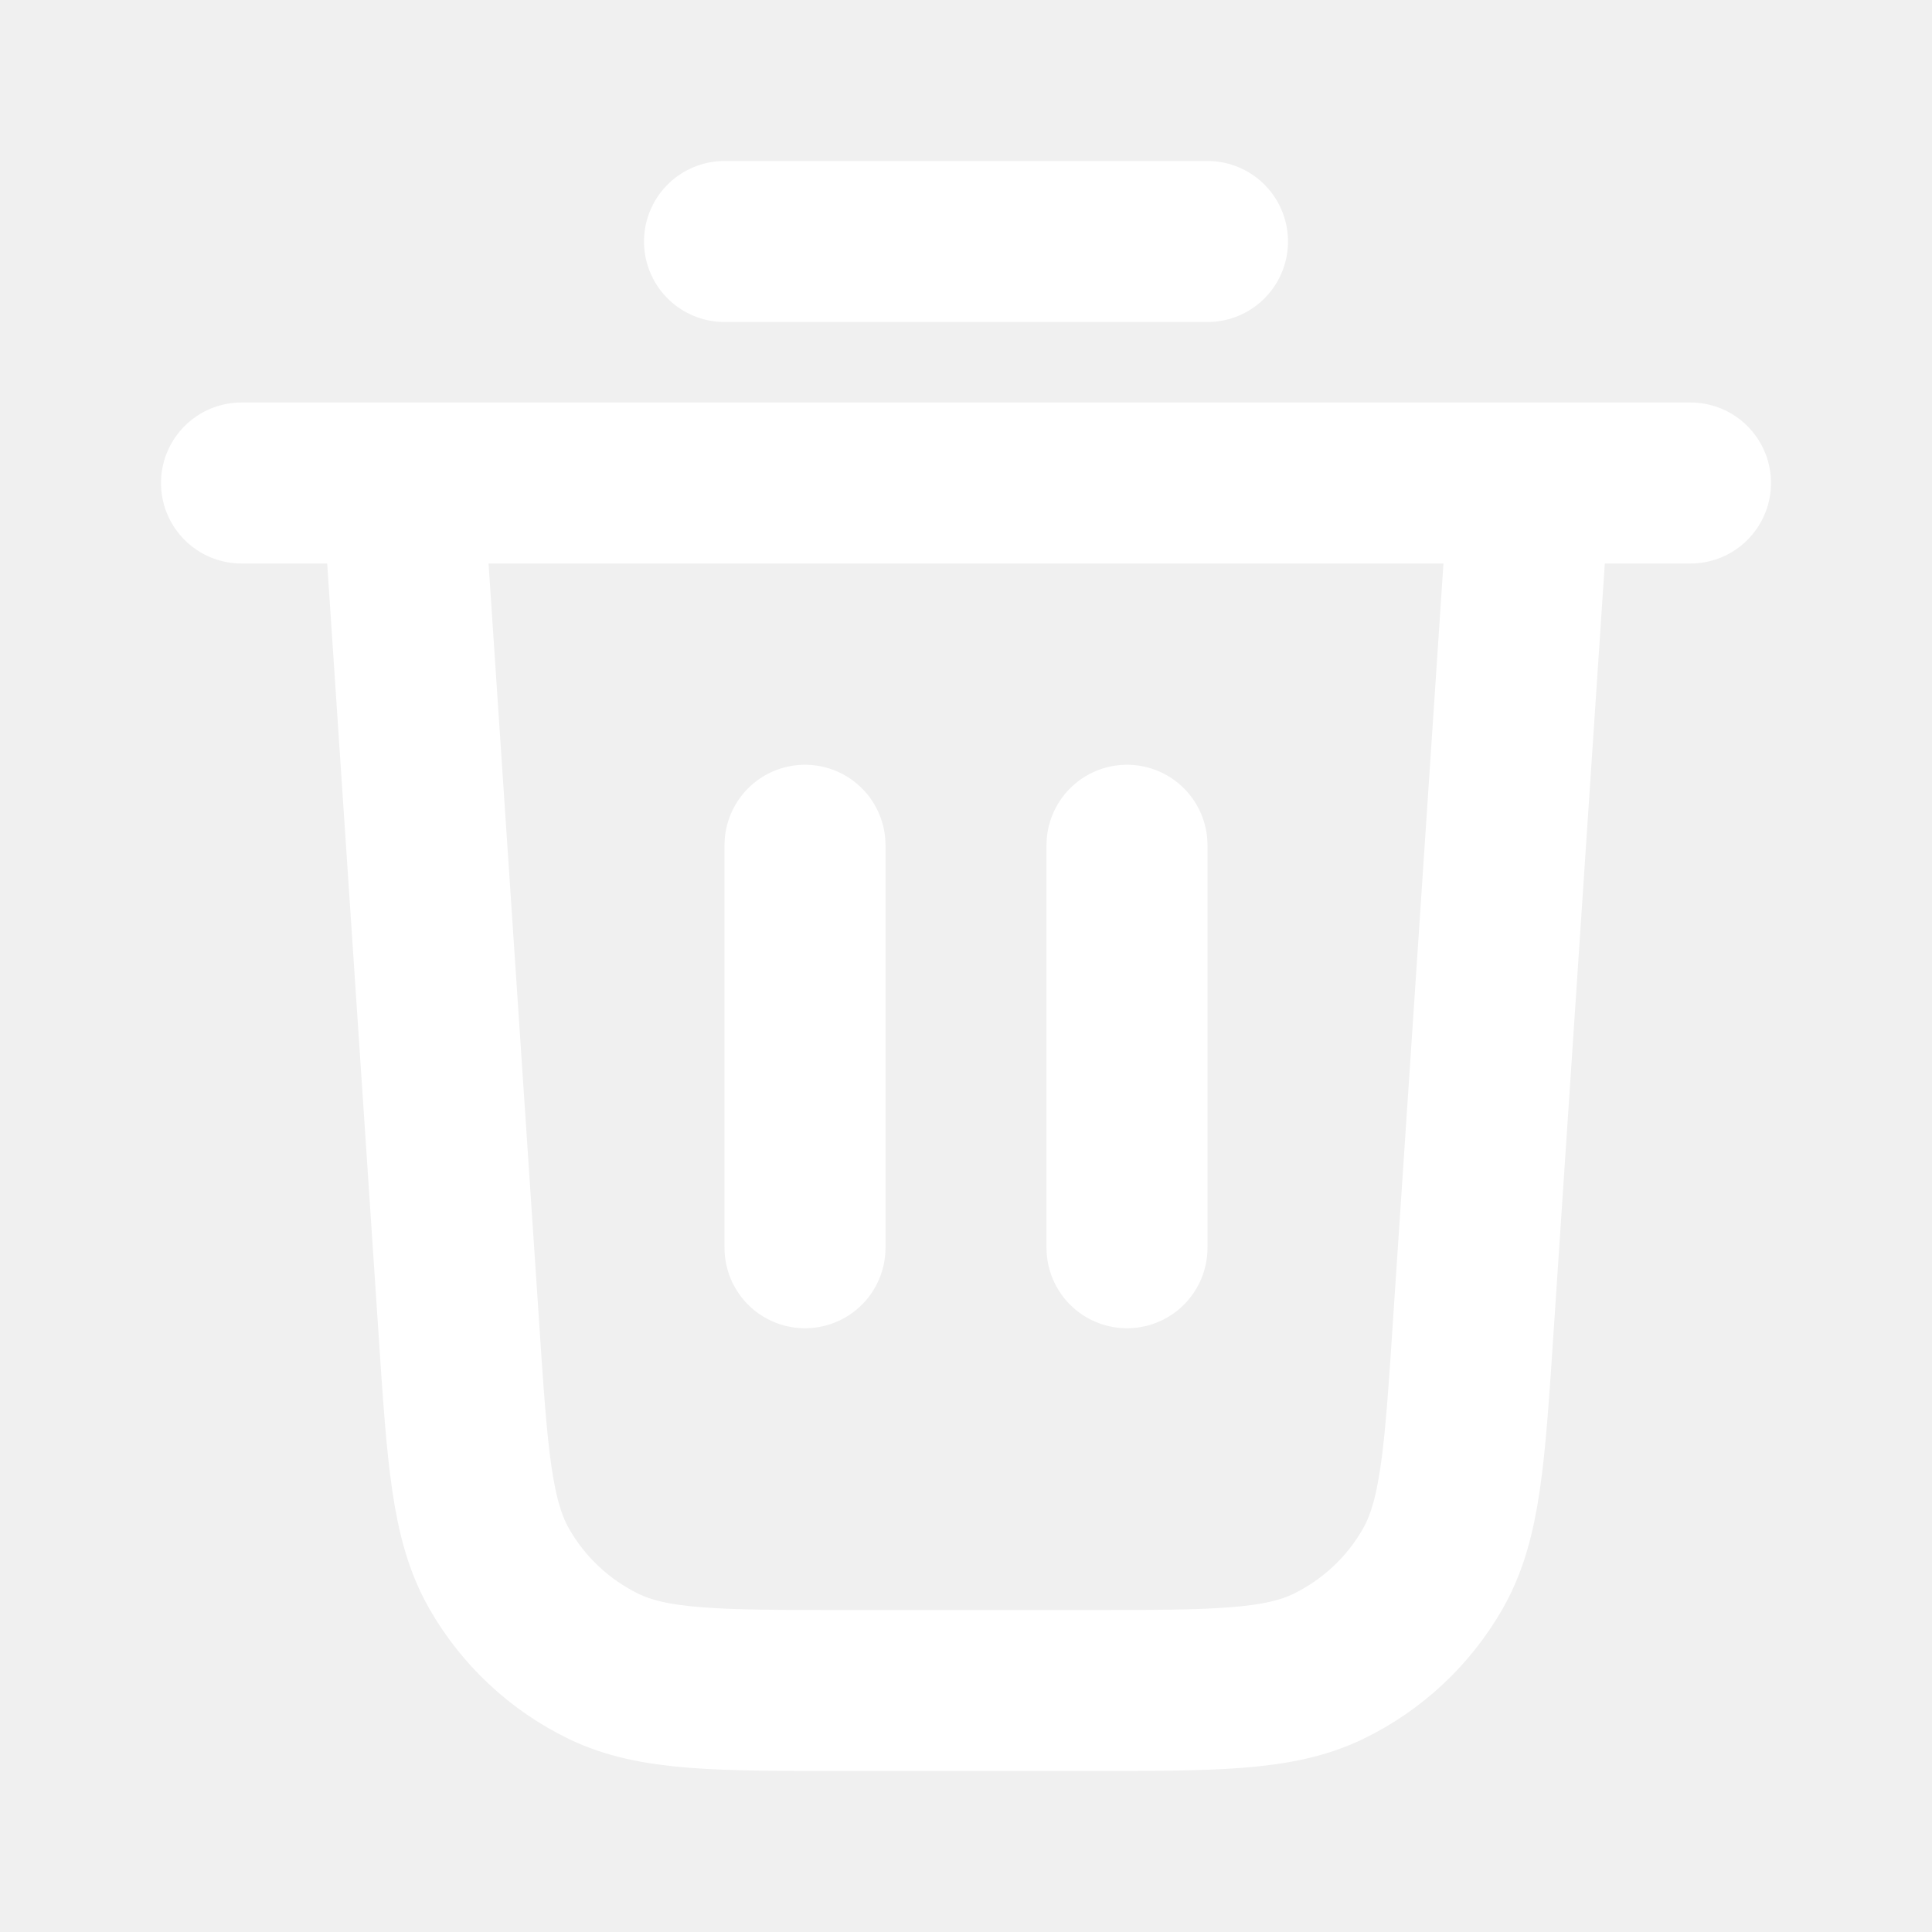
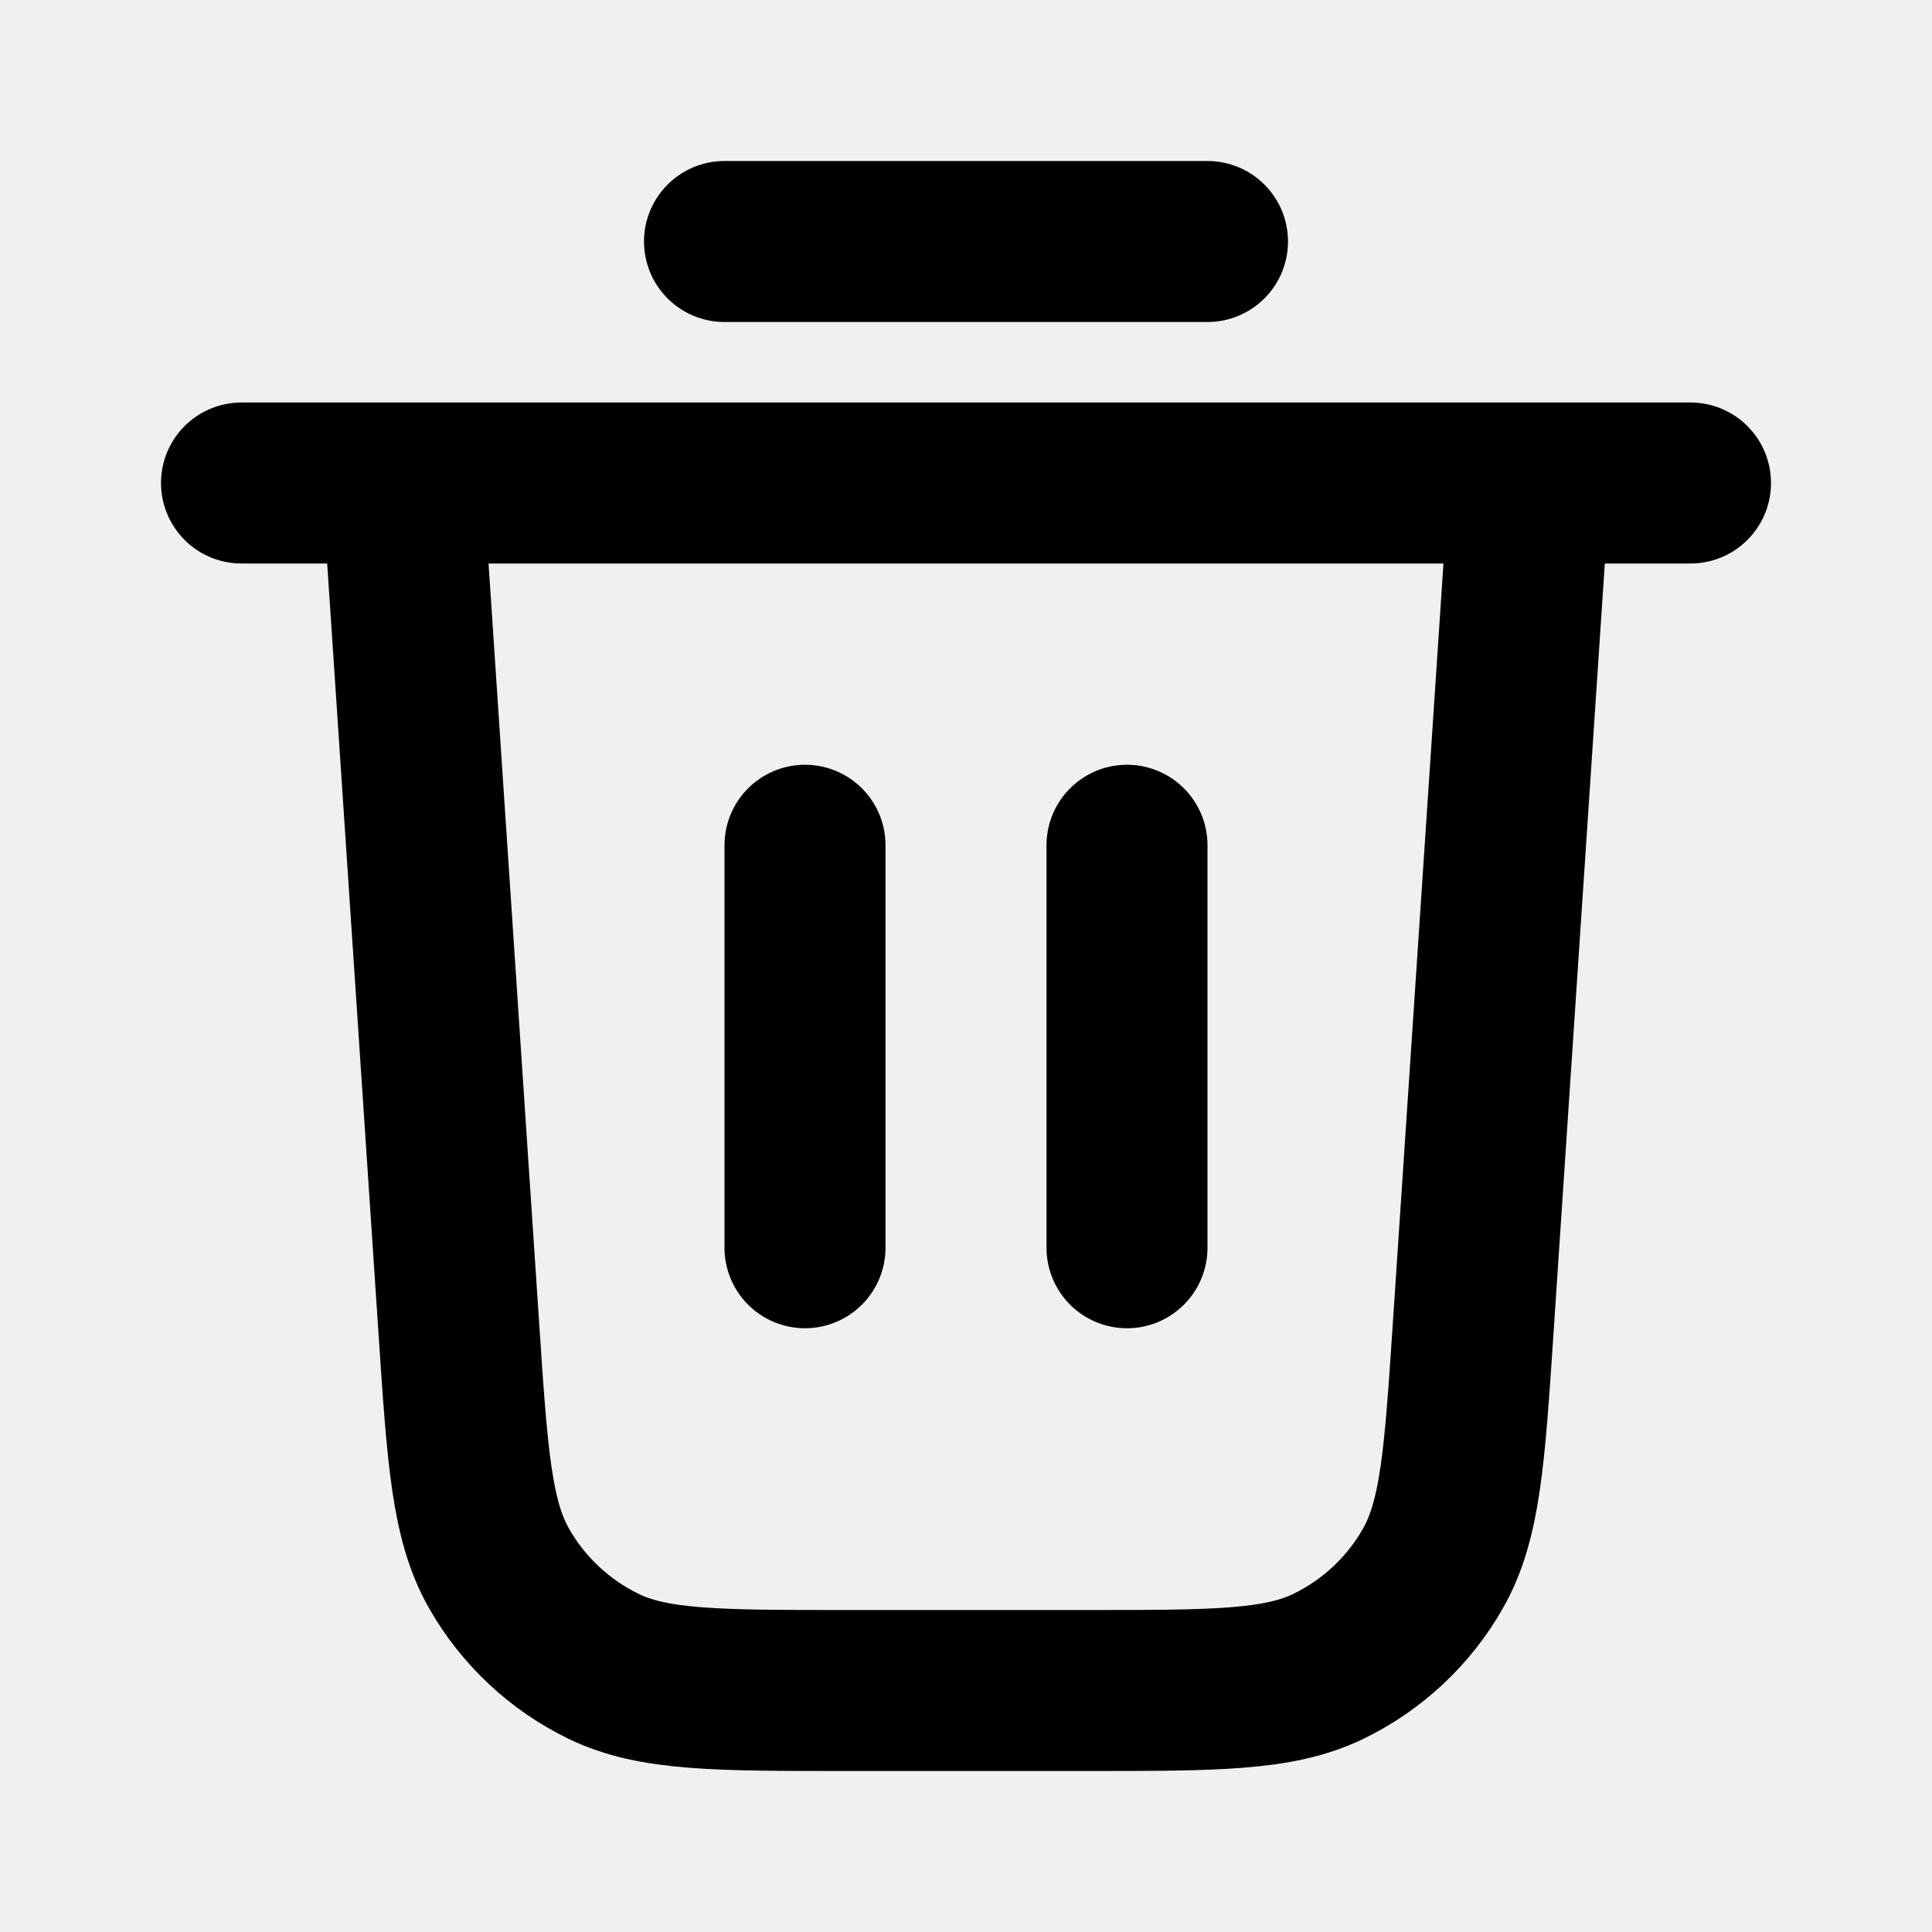
<svg xmlns="http://www.w3.org/2000/svg" width="24" height="24" viewBox="0 0 24 24" fill="none">
-   <path d="M9 3H15M3 6H21M19 6L18.299 16.519C18.194 18.098 18.141 18.887 17.8 19.485C17.5 20.012 17.047 20.435 16.502 20.7C15.882 21 15.091 21 13.509 21H10.491C8.909 21 8.118 21 7.498 20.7C6.953 20.435 6.5 20.012 6.2 19.485C5.859 18.887 5.806 18.098 5.701 16.519L5 6M10 10.5V15.5M14 10.5V15.5" stroke="white" stroke-width="2" stroke-linecap="round" stroke-linejoin="round" />
+   <path d="M9 3H15M3 6H21M19 6L18.299 16.519C18.194 18.098 18.141 18.887 17.8 19.485C17.5 20.012 17.047 20.435 16.502 20.7C15.882 21 15.091 21 13.509 21H10.491C8.909 21 8.118 21 7.498 20.7C6.953 20.435 6.5 20.012 6.2 19.485C5.859 18.887 5.806 18.098 5.701 16.519L5 6M10 10.5V15.5M14 10.5V15.5" stroke="black" stroke-width="2" stroke-linecap="round" stroke-linejoin="round" />
</svg>
